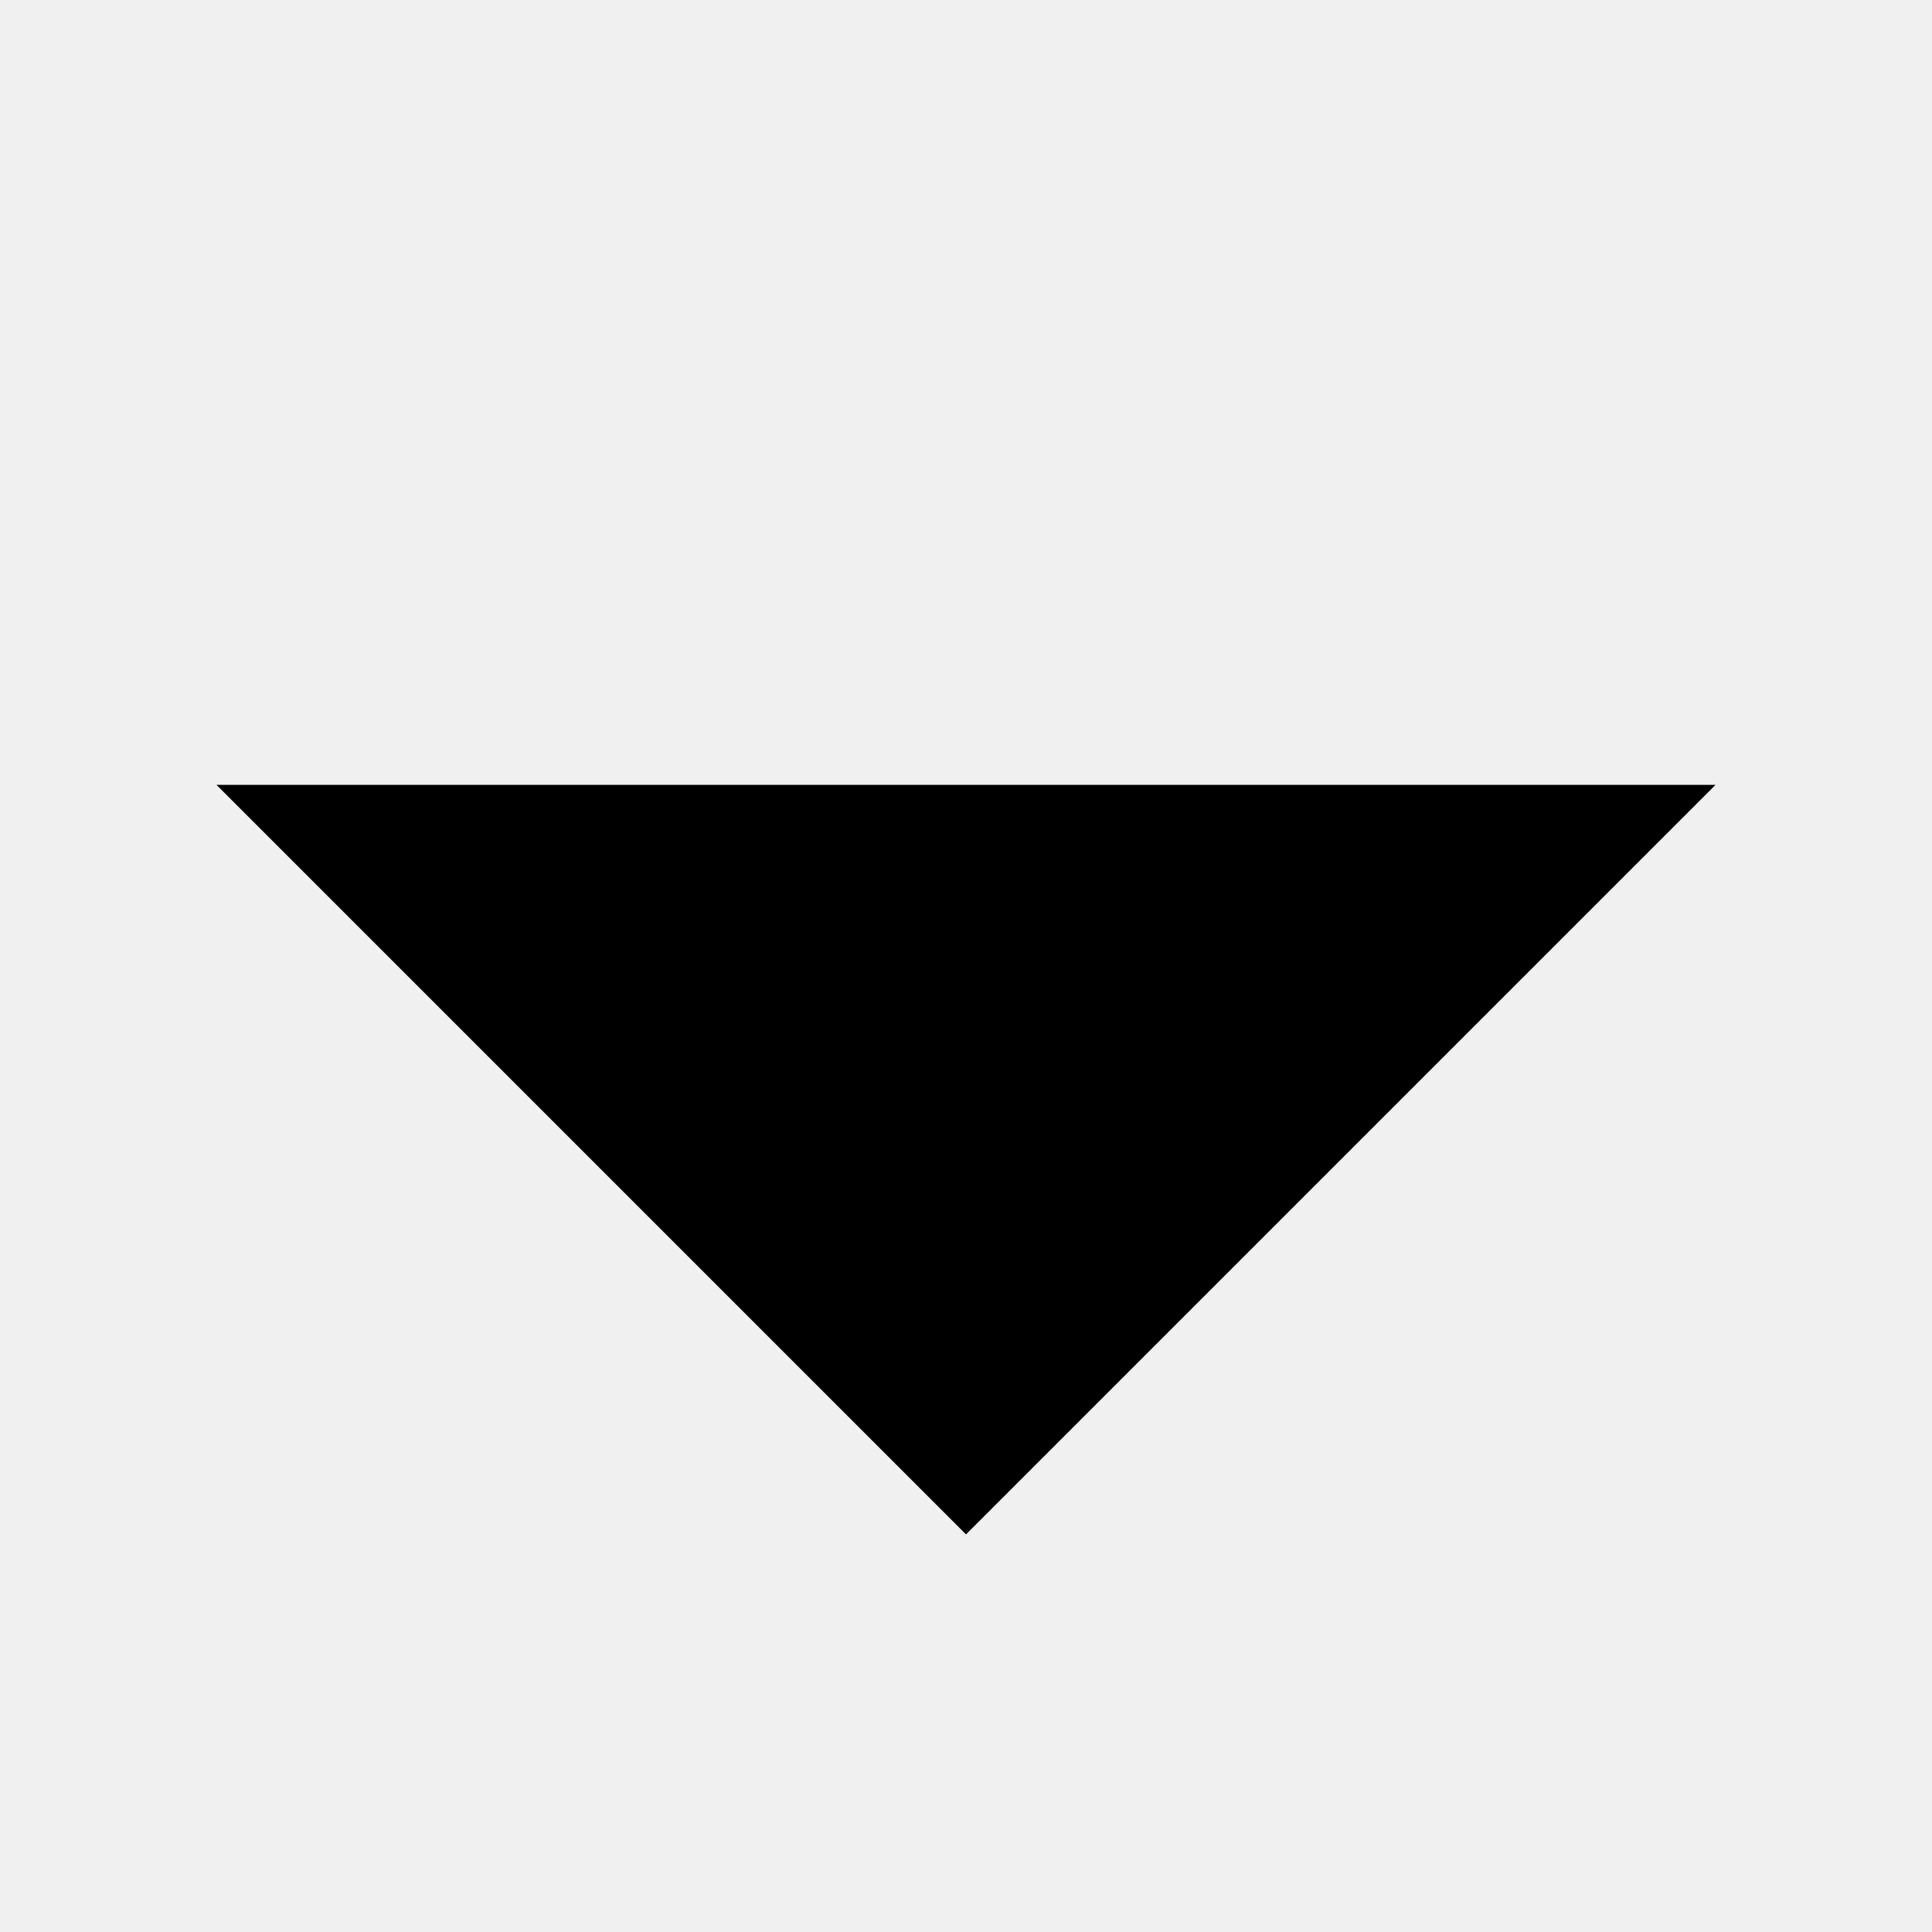
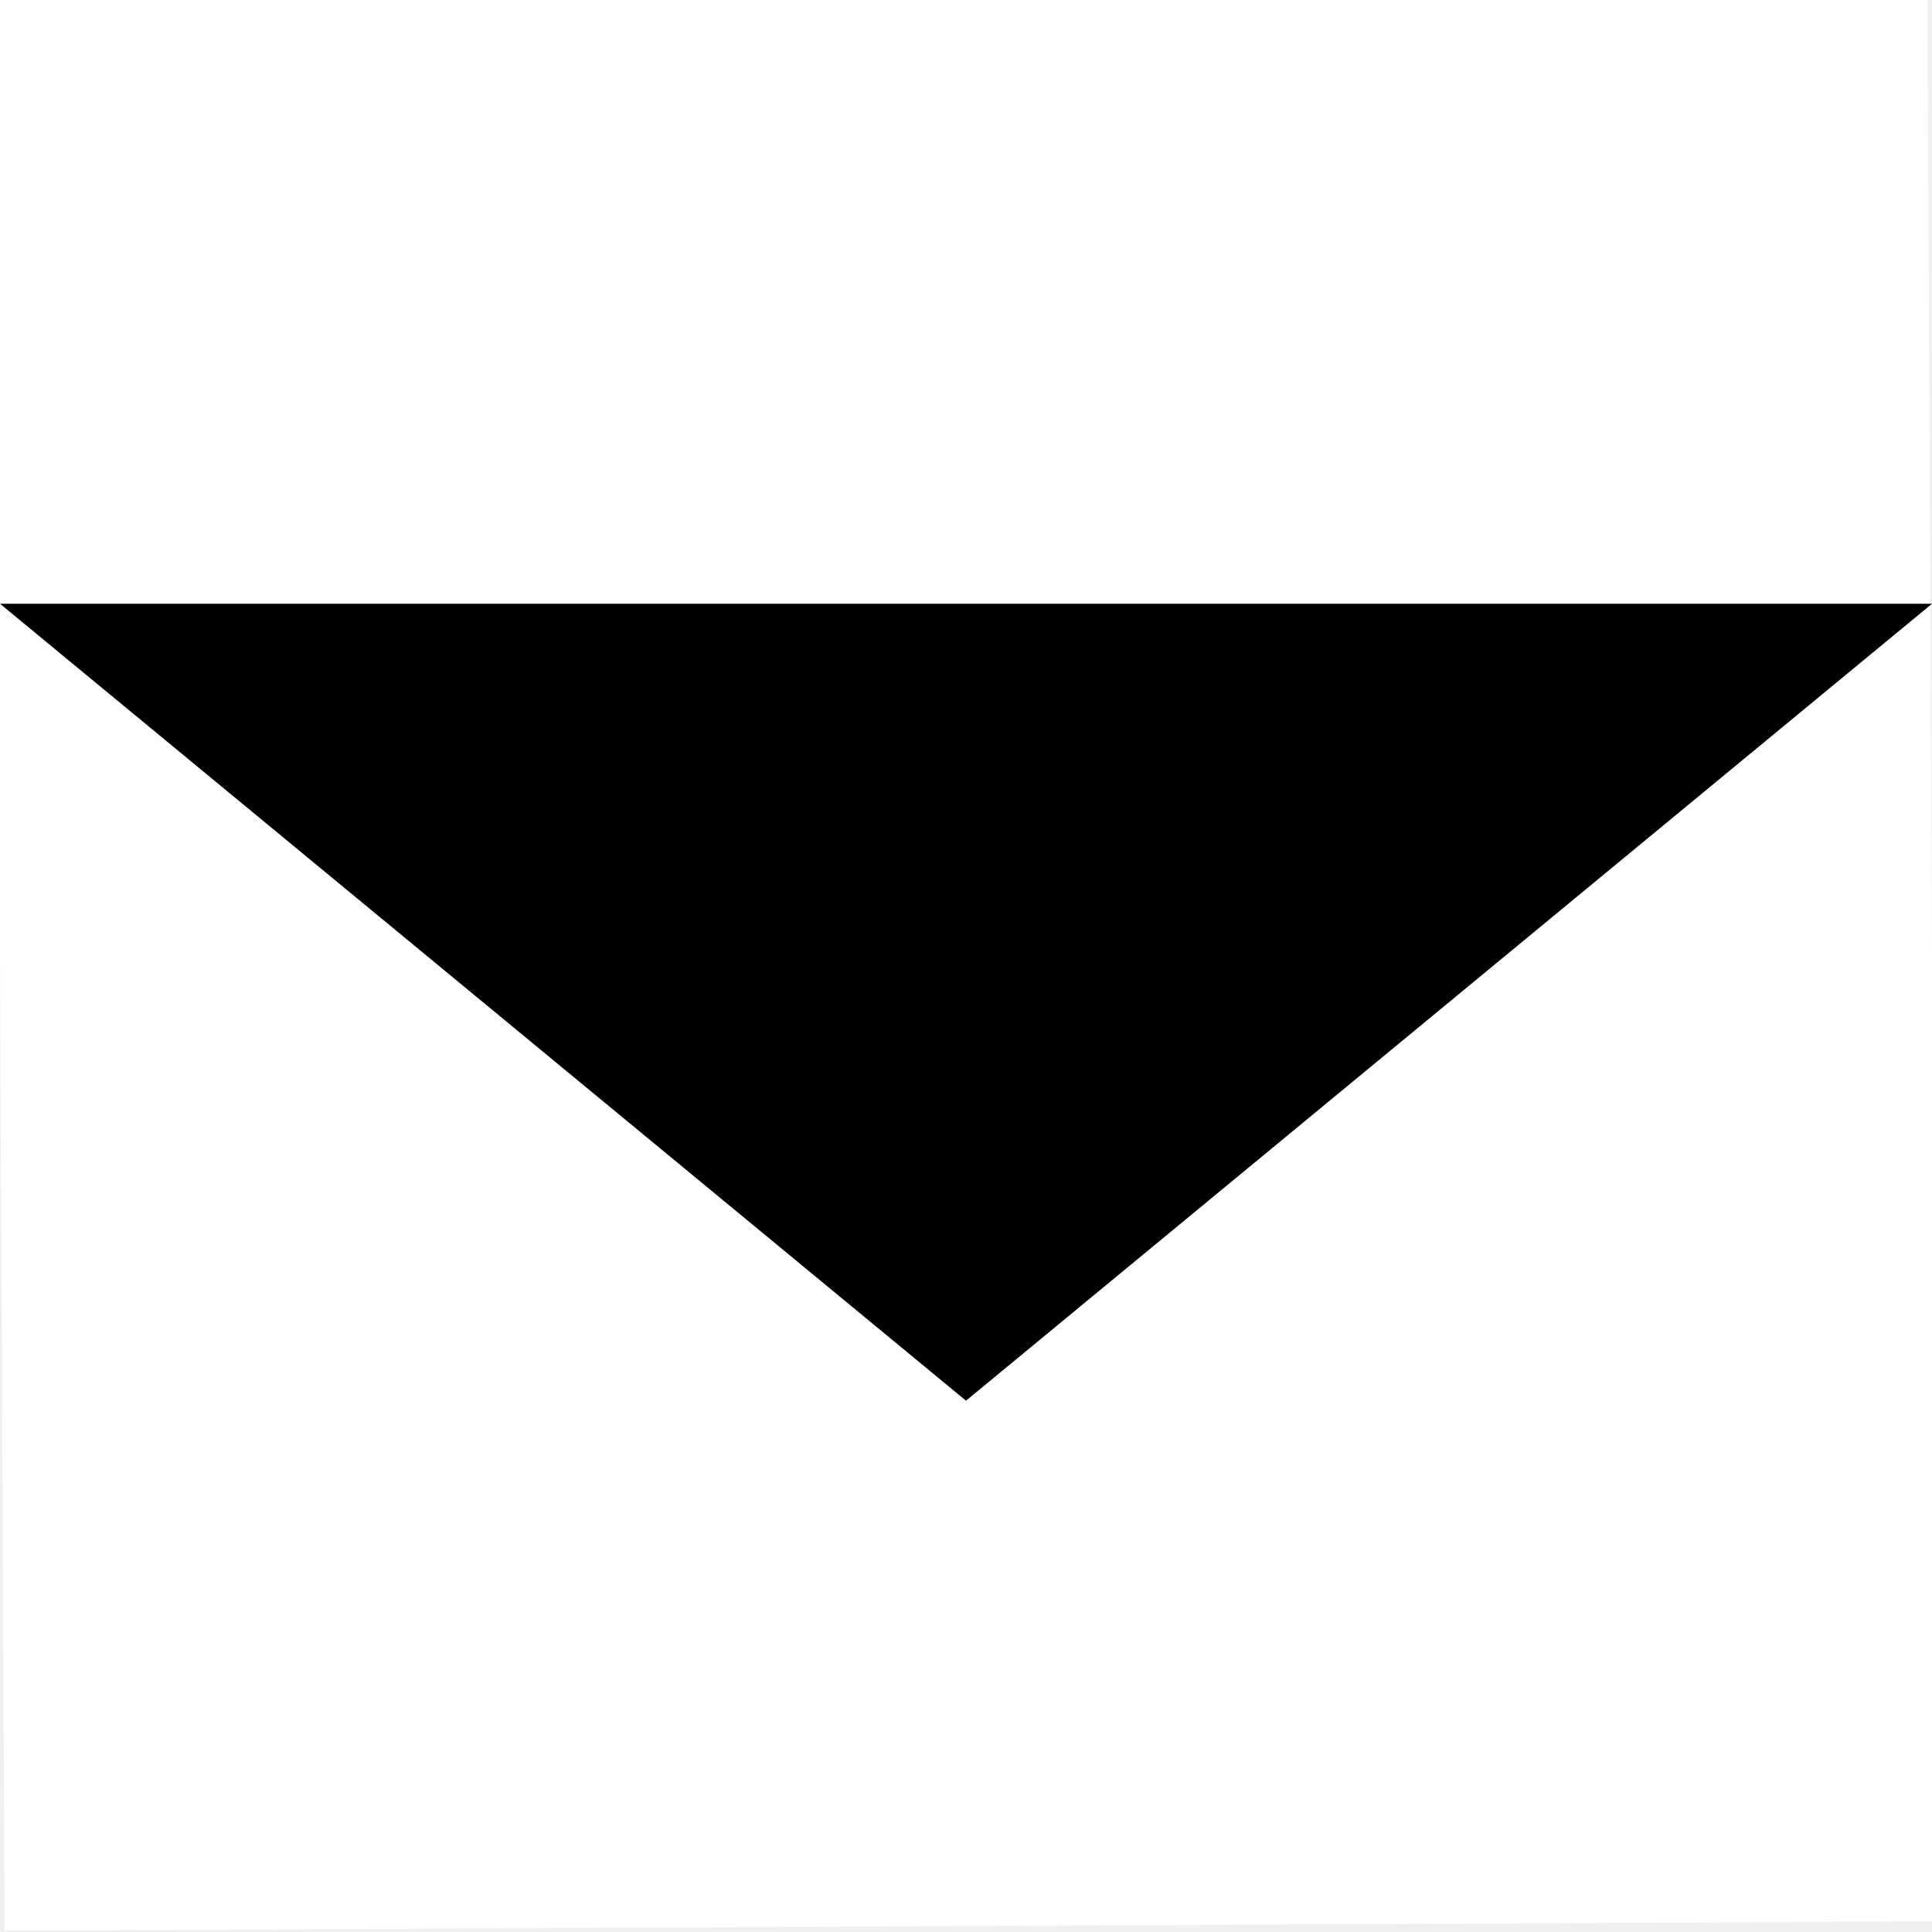
- <svg xmlns="http://www.w3.org/2000/svg" id="Ebene_3" viewBox="0 0 16 16" preserveAspectRatio="xMinYMid meet">
-   <style>.st0{fill:#fff}.st0,.st1{stroke:#000;stroke-miterlimit:10}</style>
-   <path class="st0" d="M2 6zM0 0zM14 7zM8 11z" />
-   <path class="st1" d="M8 12L3 7h10z" />
+ <svg xmlns="http://www.w3.org/2000/svg" version="1.1" id="Layer_1" x="0px" y="0px" viewBox="0 0 32 32" style="enable-background:new 0 0 32 32;" xml:space="preserve">
+   <style type="text/css">
+ 	.st0{fill:#FFFFFF;}
+ </style>
+   <rect x="0" y="-0.1" transform="matrix(1 -4.792079e-03 4.792079e-03 1 -7.612301e-02 7.685611e-02)" class="st0" width="32" height="32" />
+   <polygon points="0,10 32,10 16,23.2 " />
</svg>
